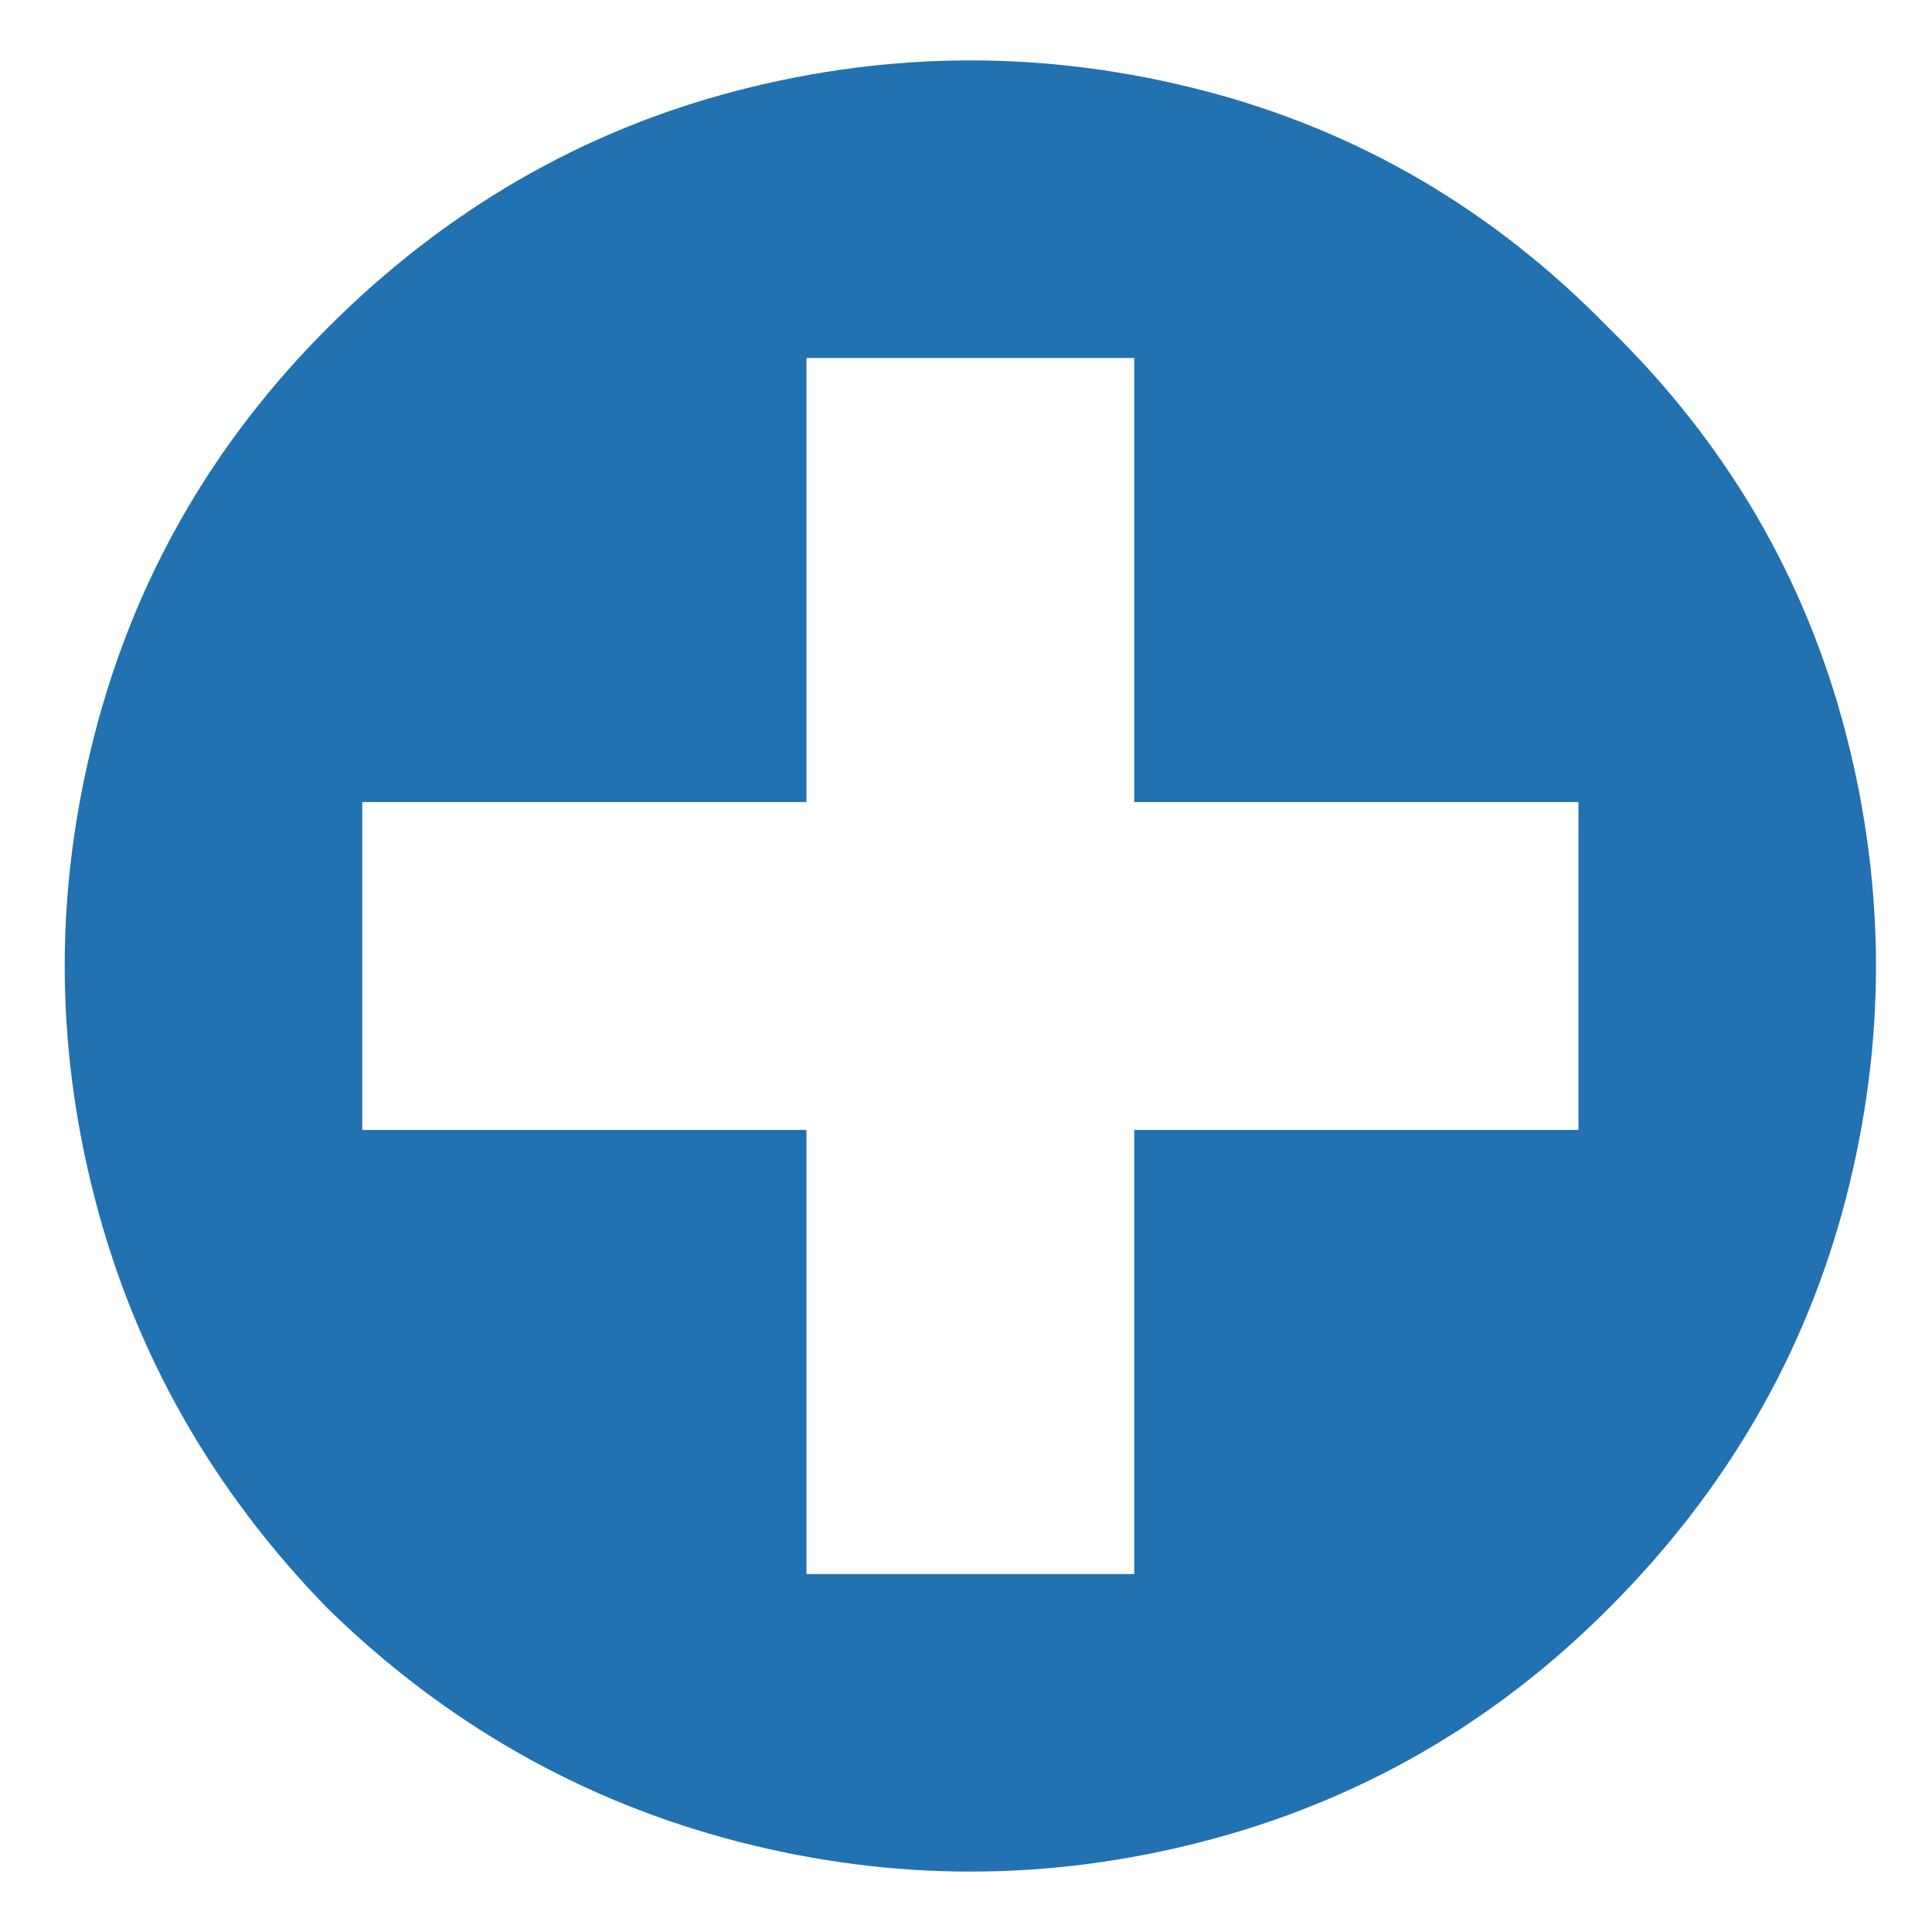
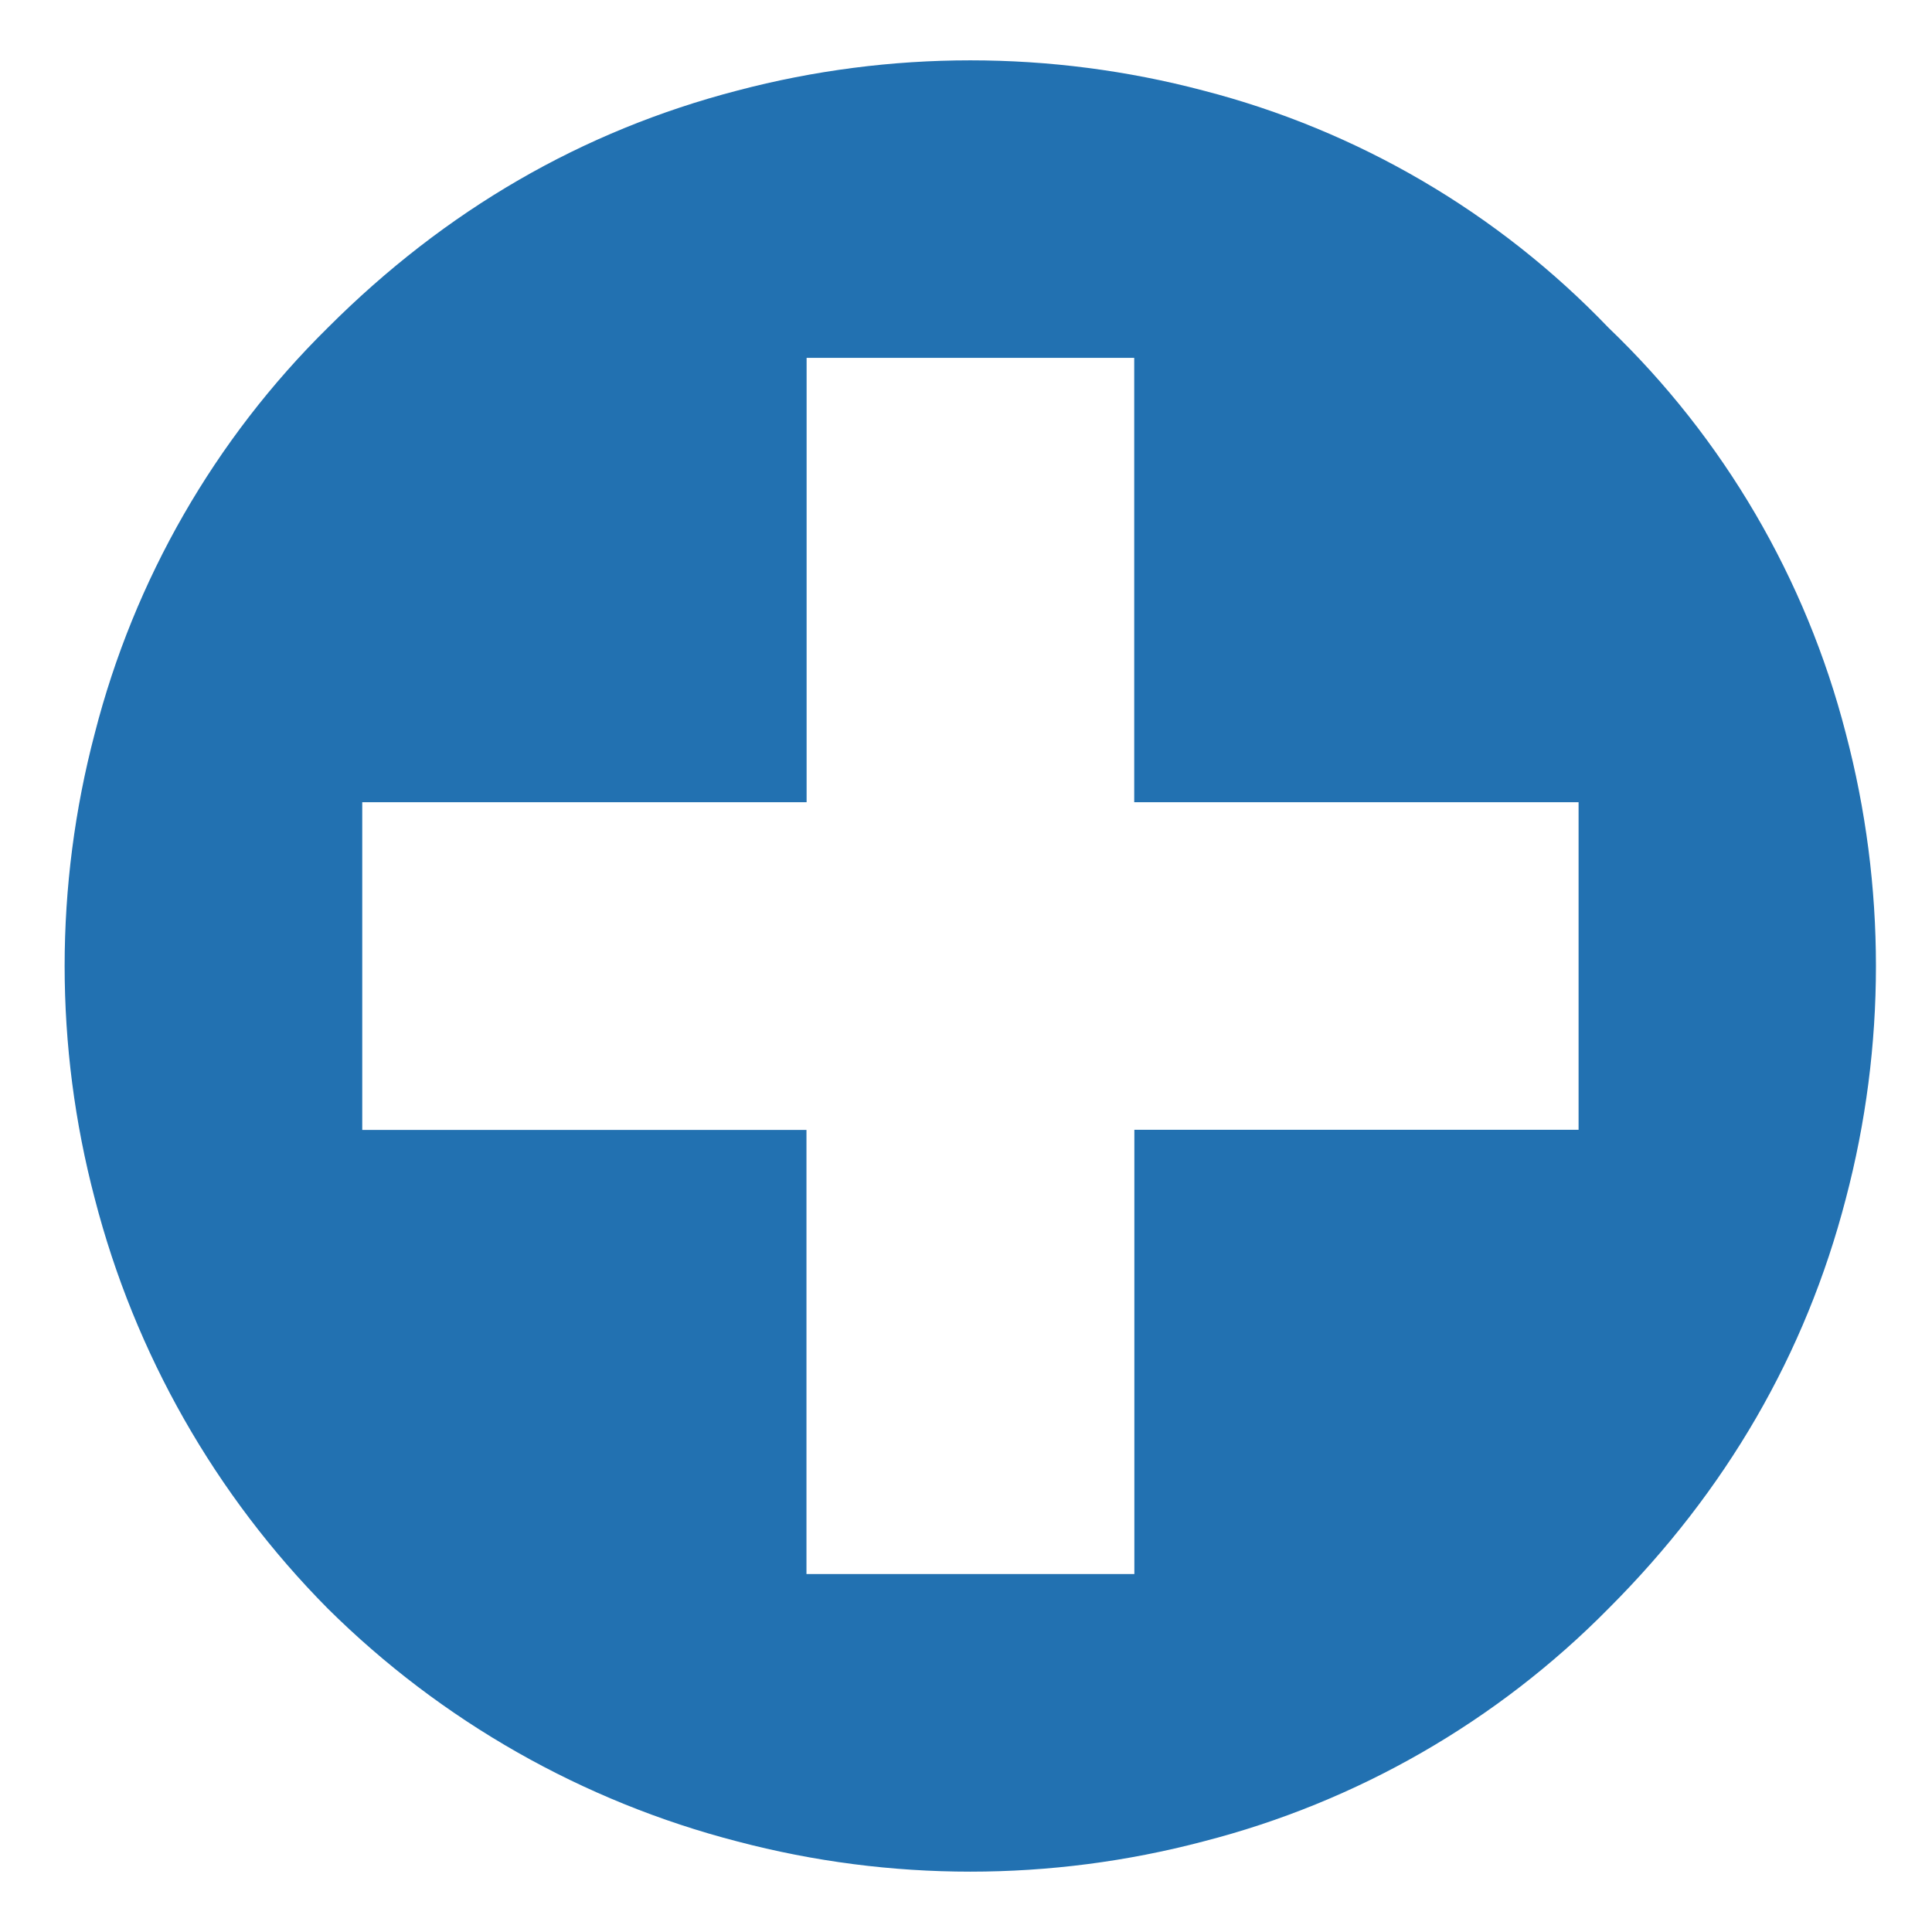
- <svg xmlns="http://www.w3.org/2000/svg" width="14" height="14" viewBox="0 0 14 14" fill="none">
-   <path d="M11.656 2.375C12.51 3.208 13.083 4.188 13.375 5.312C13.667 6.438 13.667 7.562 13.375 8.688C13.083 9.812 12.51 10.802 11.656 11.656C10.823 12.49 9.844 13.052 8.719 13.344C7.594 13.635 6.469 13.635 5.344 13.344C4.219 13.052 3.229 12.49 2.375 11.656C1.542 10.802 0.979 9.812 0.688 8.688C0.396 7.562 0.396 6.438 0.688 5.312C0.979 4.188 1.542 3.208 2.375 2.375C3.229 1.521 4.219 0.948 5.344 0.656C6.469 0.365 7.594 0.365 8.719 0.656C9.844 0.948 10.823 1.521 11.656 2.375ZM8.219 11.406V8.188H11.438V5.812H8.219V2.594H5.844V5.812H2.625V8.188H5.844V11.406H8.219Z" fill="#2271B1" />
+ <svg xmlns="http://www.w3.org/2000/svg" width="14" height="14" fill="none">
+   <path d="M11.656 2.375a6.22 6.22 0 0 1 1.719 2.938 6.618 6.618 0 0 1 0 3.375c-.292 1.124-.865 2.114-1.719 2.968a6.335 6.335 0 0 1-2.937 1.688 6.62 6.62 0 0 1-3.375 0 6.54 6.54 0 0 1-2.969-1.688A6.54 6.54 0 0 1 .687 8.687a6.618 6.618 0 0 1 0-3.374 6.336 6.336 0 0 1 1.688-2.938C3.229 1.521 4.219.948 5.344.656a6.618 6.618 0 0 1 3.375 0 6.22 6.22 0 0 1 2.937 1.719ZM8.22 11.406V8.187h3.219V5.813h-3.22v-3.22H5.845v3.22h-3.22v2.375h3.219v3.218h2.375Z" fill="#2271B1" />
</svg>
